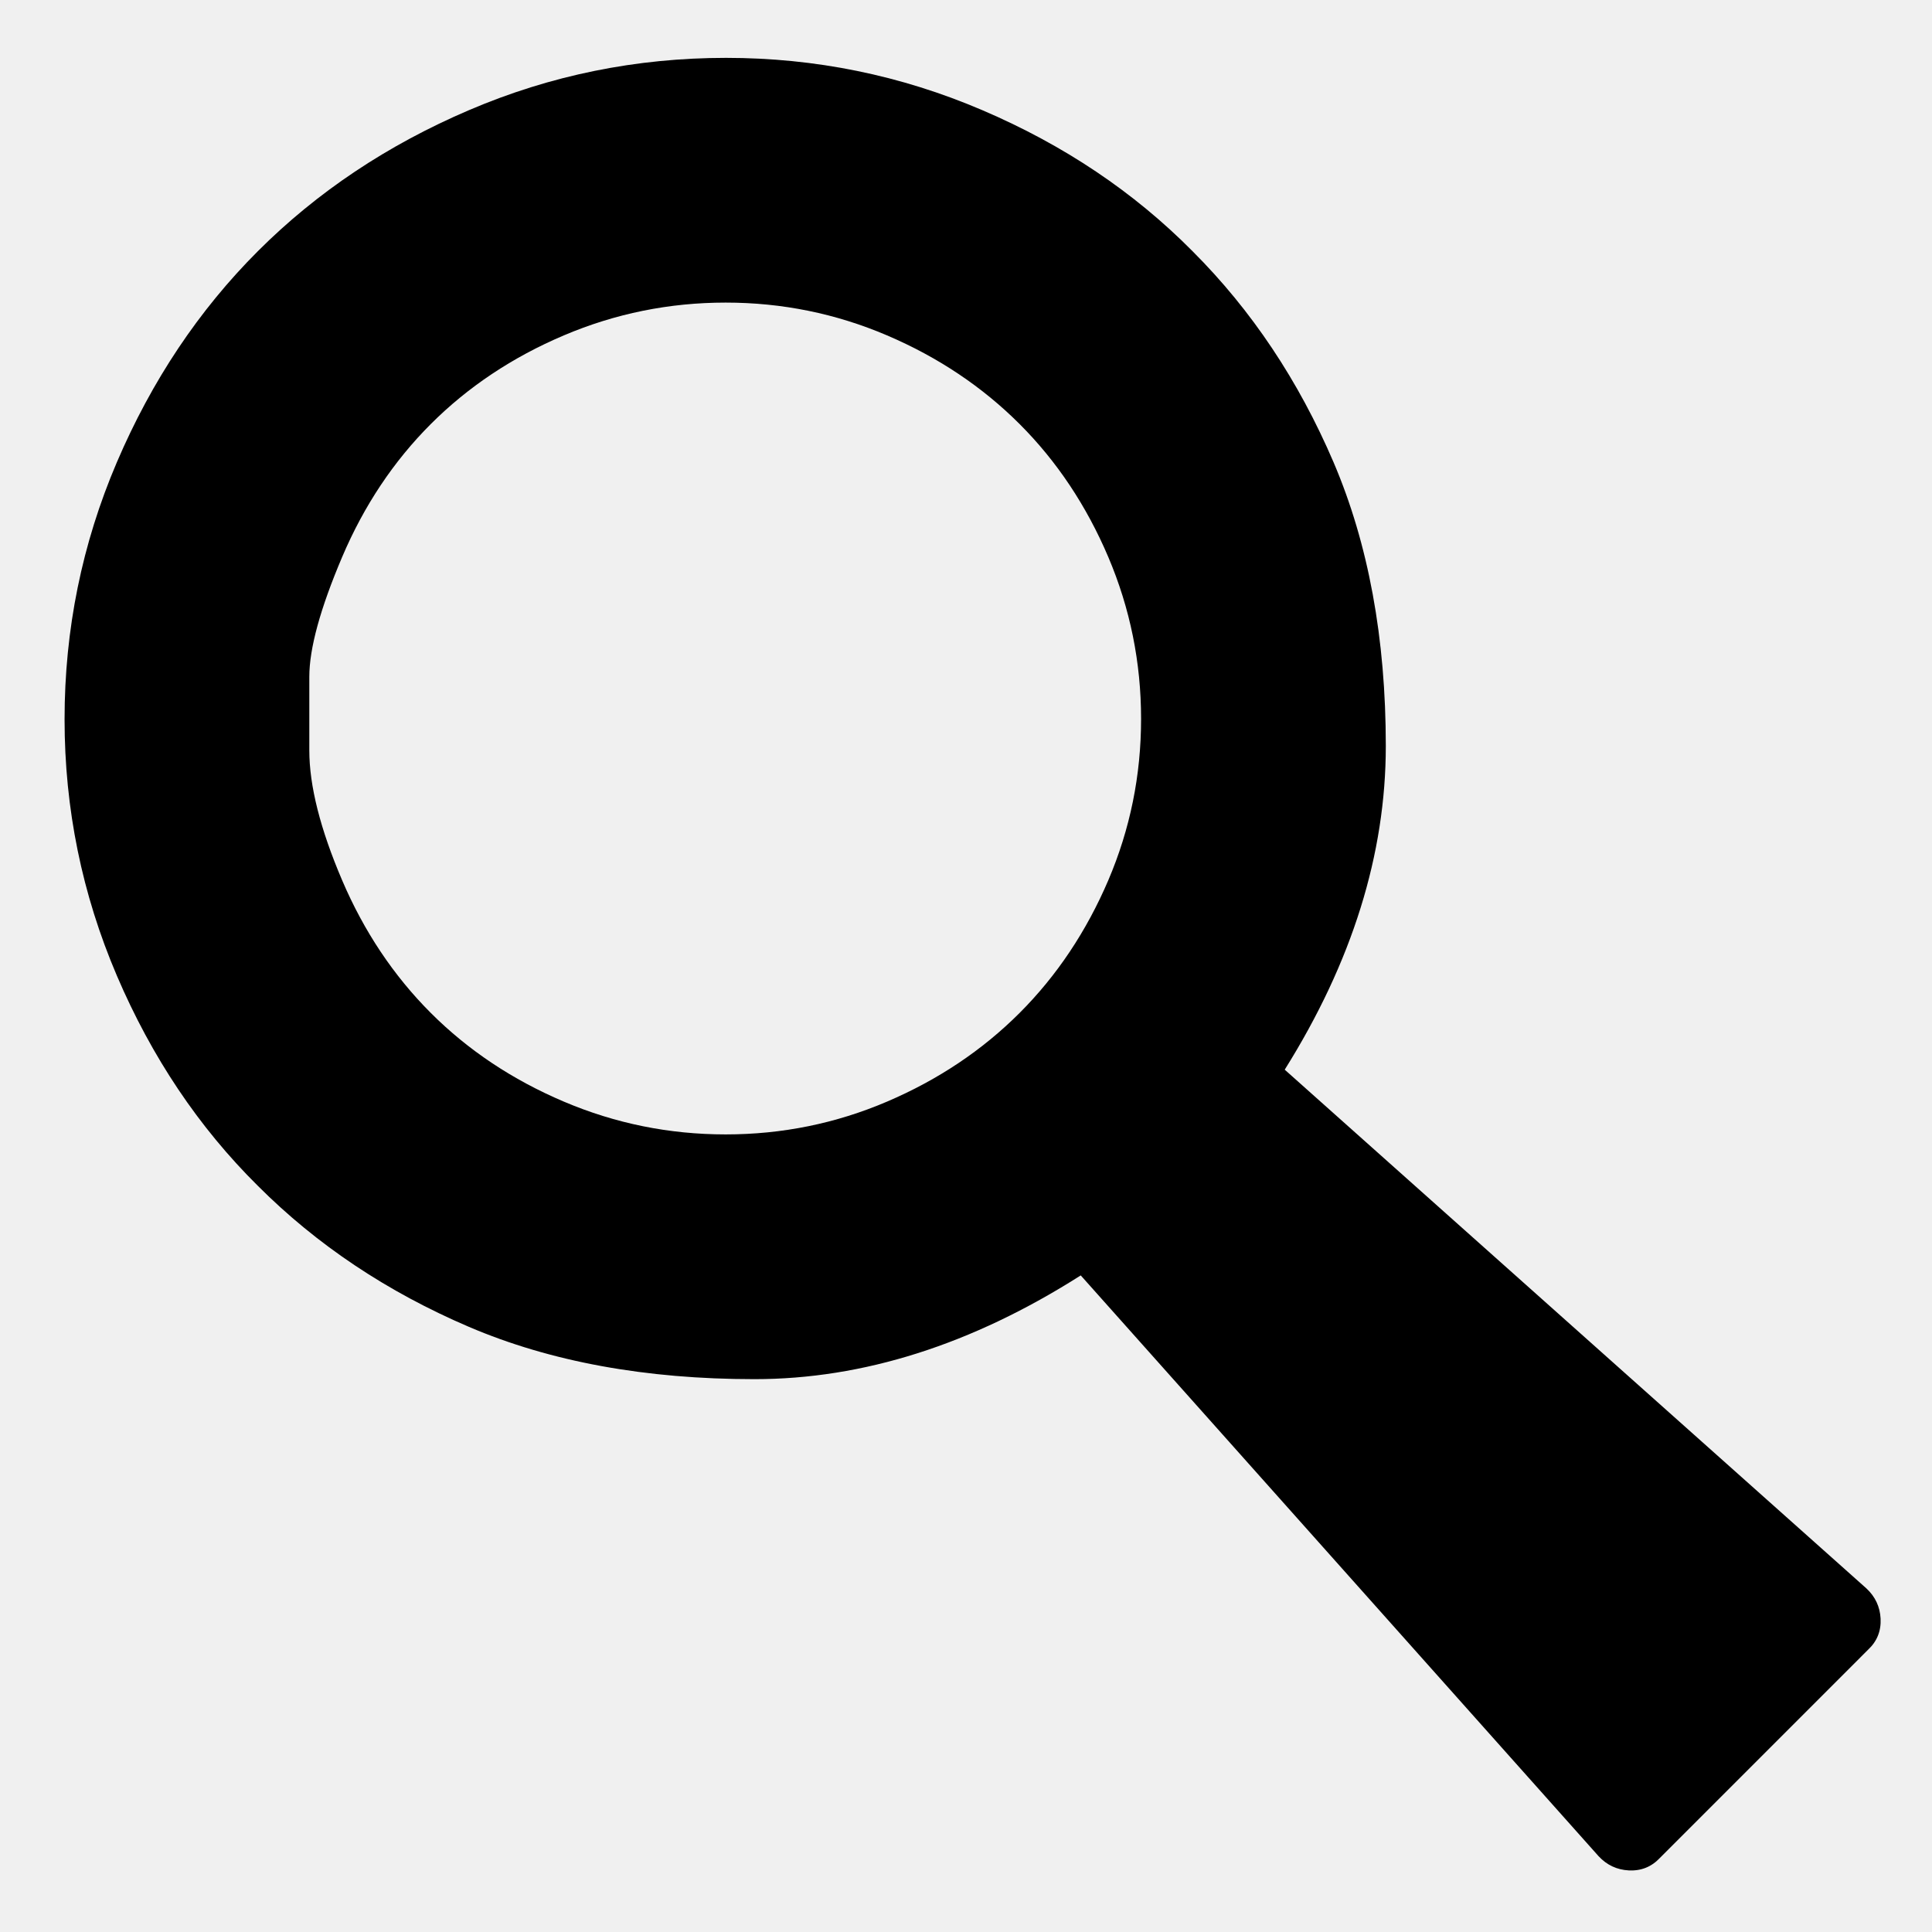
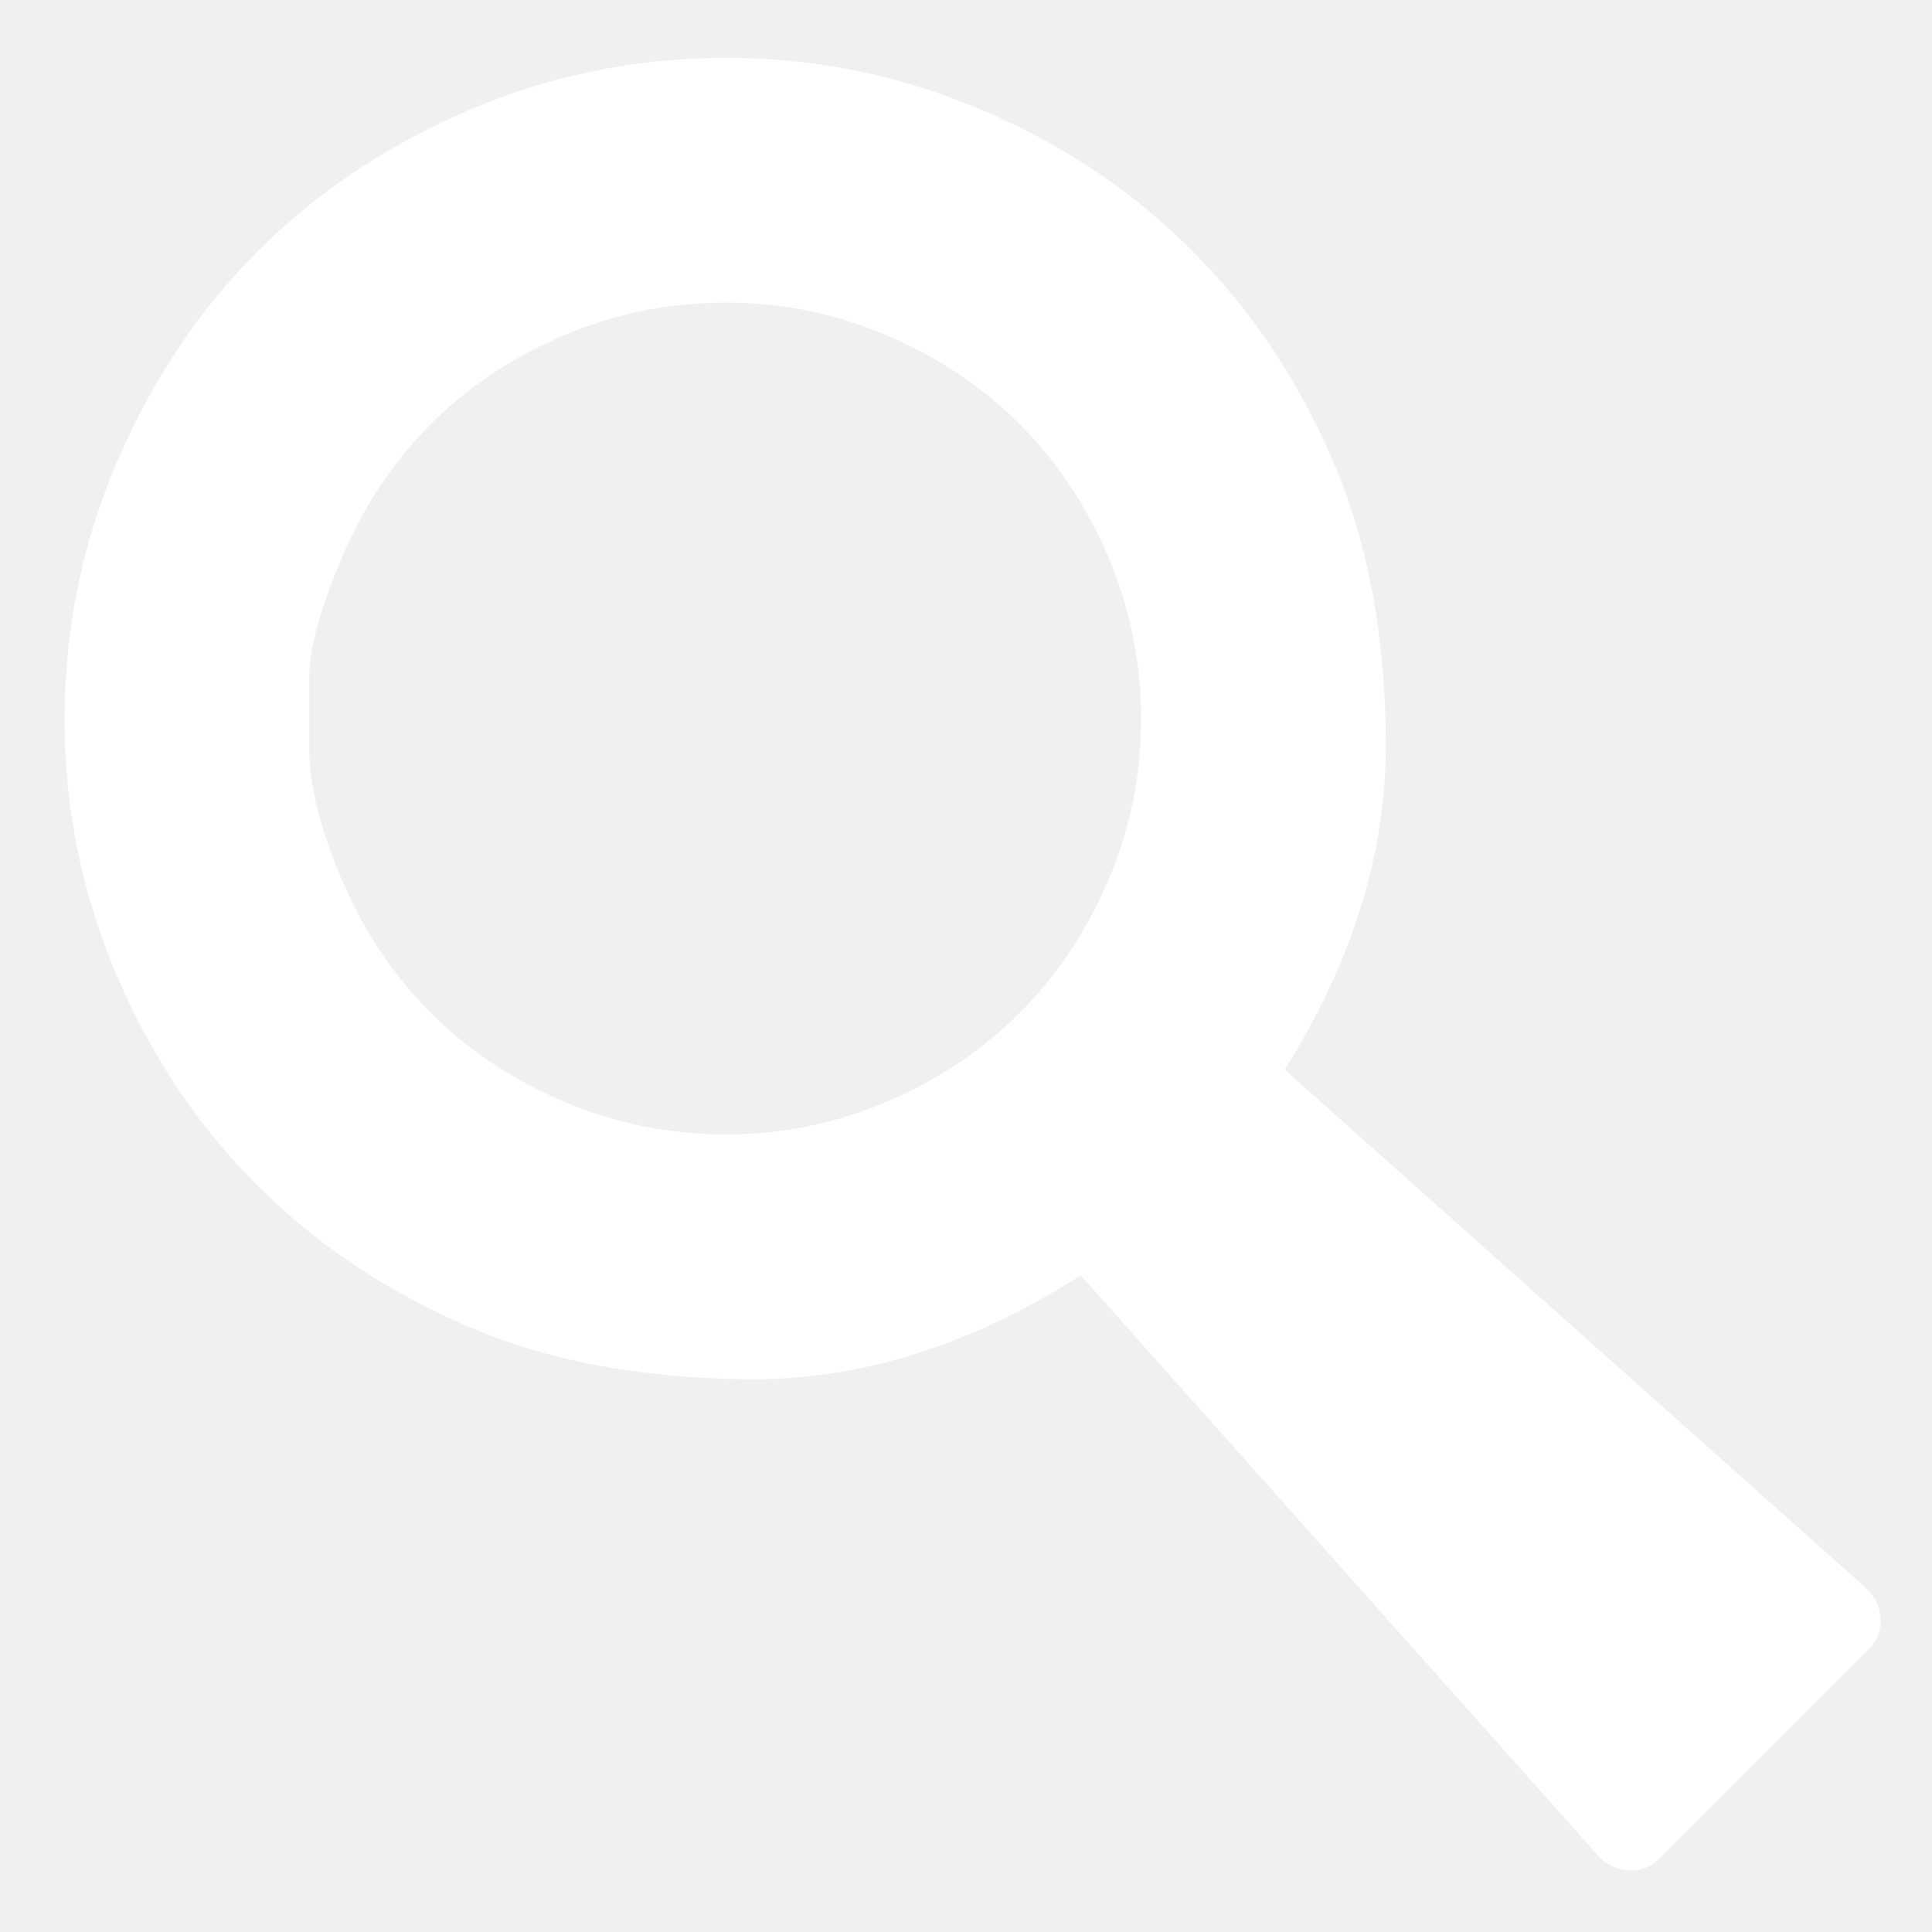
<svg xmlns="http://www.w3.org/2000/svg" width="100" height="100" viewBox="0 0 100 100">
-   <path d="M3.342 37.233c0-4.652.902-9.087 2.708-13.31 1.806-4.222 4.239-7.864 7.298-10.923s6.701-5.491 10.923-7.297c4.223-1.807 8.658-2.708 13.31-2.708 4.619 0 9.042.901 13.265 2.708 4.222 1.805 7.847 4.238 10.877 7.297 3.062 3.059 5.491 6.701 7.3 10.923 1.805 4.223 2.706 9.117 2.706 14.687 0 5.604-1.744 11.187-5.232 16.756l30.108 26.85c.459.427.702.951.734 1.561.032.643-.184 1.178-.643 1.607l-10.783 10.785c-.432.459-.966.675-1.608.643-.61-.032-1.135-.275-1.561-.734l-26.805-30.063c-5.629 3.58-11.261 5.37-16.89 5.37s-10.556-.902-14.779-2.708c-4.223-1.807-7.865-4.236-10.923-7.298-3.059-3.029-5.492-6.655-7.298-10.878-1.805-4.222-2.707-8.648-2.707-13.268zm12.668 1.606c0 1.836.567 4.073 1.698 6.722 1.131 2.646 2.662 4.94 4.59 6.868s4.223 3.459 6.885 4.59c2.662 1.132 5.454 1.698 8.377 1.698 2.922 0 5.705-.566 8.354-1.698 2.646-1.131 4.933-2.662 6.861-4.59s3.458-4.222 4.591-6.868c1.13-2.649 1.696-5.428 1.696-8.35 0-2.924-.566-5.715-1.696-8.377-1.133-2.662-2.663-4.957-4.591-6.885-1.928-1.927-4.215-3.458-6.861-4.589-2.648-1.131-5.432-1.698-8.354-1.698-2.923 0-5.715.567-8.377 1.698-2.662 1.131-4.957 2.662-6.885 4.589-1.928 1.928-3.458 4.223-4.59 6.885-1.131 2.662-1.698 4.728-1.698 6.196v3.809z" />
+   <path fill="#ffffff" d="M3.342 37.233c0-4.652.902-9.087 2.708-13.31 1.806-4.222 4.239-7.864 7.298-10.923s6.701-5.491 10.923-7.297c4.223-1.807 8.658-2.708 13.31-2.708 4.619 0 9.042.901 13.265 2.708 4.222 1.805 7.847 4.238 10.877 7.297 3.062 3.059 5.491 6.701 7.3 10.923 1.805 4.223 2.706 9.117 2.706 14.687 0 5.604-1.744 11.187-5.232 16.756l30.108 26.85c.459.427.702.951.734 1.561.032.643-.184 1.178-.643 1.607l-10.783 10.785c-.432.459-.966.675-1.608.643-.61-.032-1.135-.275-1.561-.734l-26.805-30.063c-5.629 3.58-11.261 5.37-16.89 5.37s-10.556-.902-14.779-2.708c-4.223-1.807-7.865-4.236-10.923-7.298-3.059-3.029-5.492-6.655-7.298-10.878-1.805-4.222-2.707-8.648-2.707-13.268zm12.668 1.606c0 1.836.567 4.073 1.698 6.722 1.131 2.646 2.662 4.94 4.59 6.868s4.223 3.459 6.885 4.59c2.662 1.132 5.454 1.698 8.377 1.698 2.922 0 5.705-.566 8.354-1.698 2.646-1.131 4.933-2.662 6.861-4.59s3.458-4.222 4.591-6.868c1.13-2.649 1.696-5.428 1.696-8.35 0-2.924-.566-5.715-1.696-8.377-1.133-2.662-2.663-4.957-4.591-6.885-1.928-1.927-4.215-3.458-6.861-4.589-2.648-1.131-5.432-1.698-8.354-1.698-2.923 0-5.715.567-8.377 1.698-2.662 1.131-4.957 2.662-6.885 4.589-1.928 1.928-3.458 4.223-4.59 6.885-1.131 2.662-1.698 4.728-1.698 6.196v3.809z" />
</svg>
